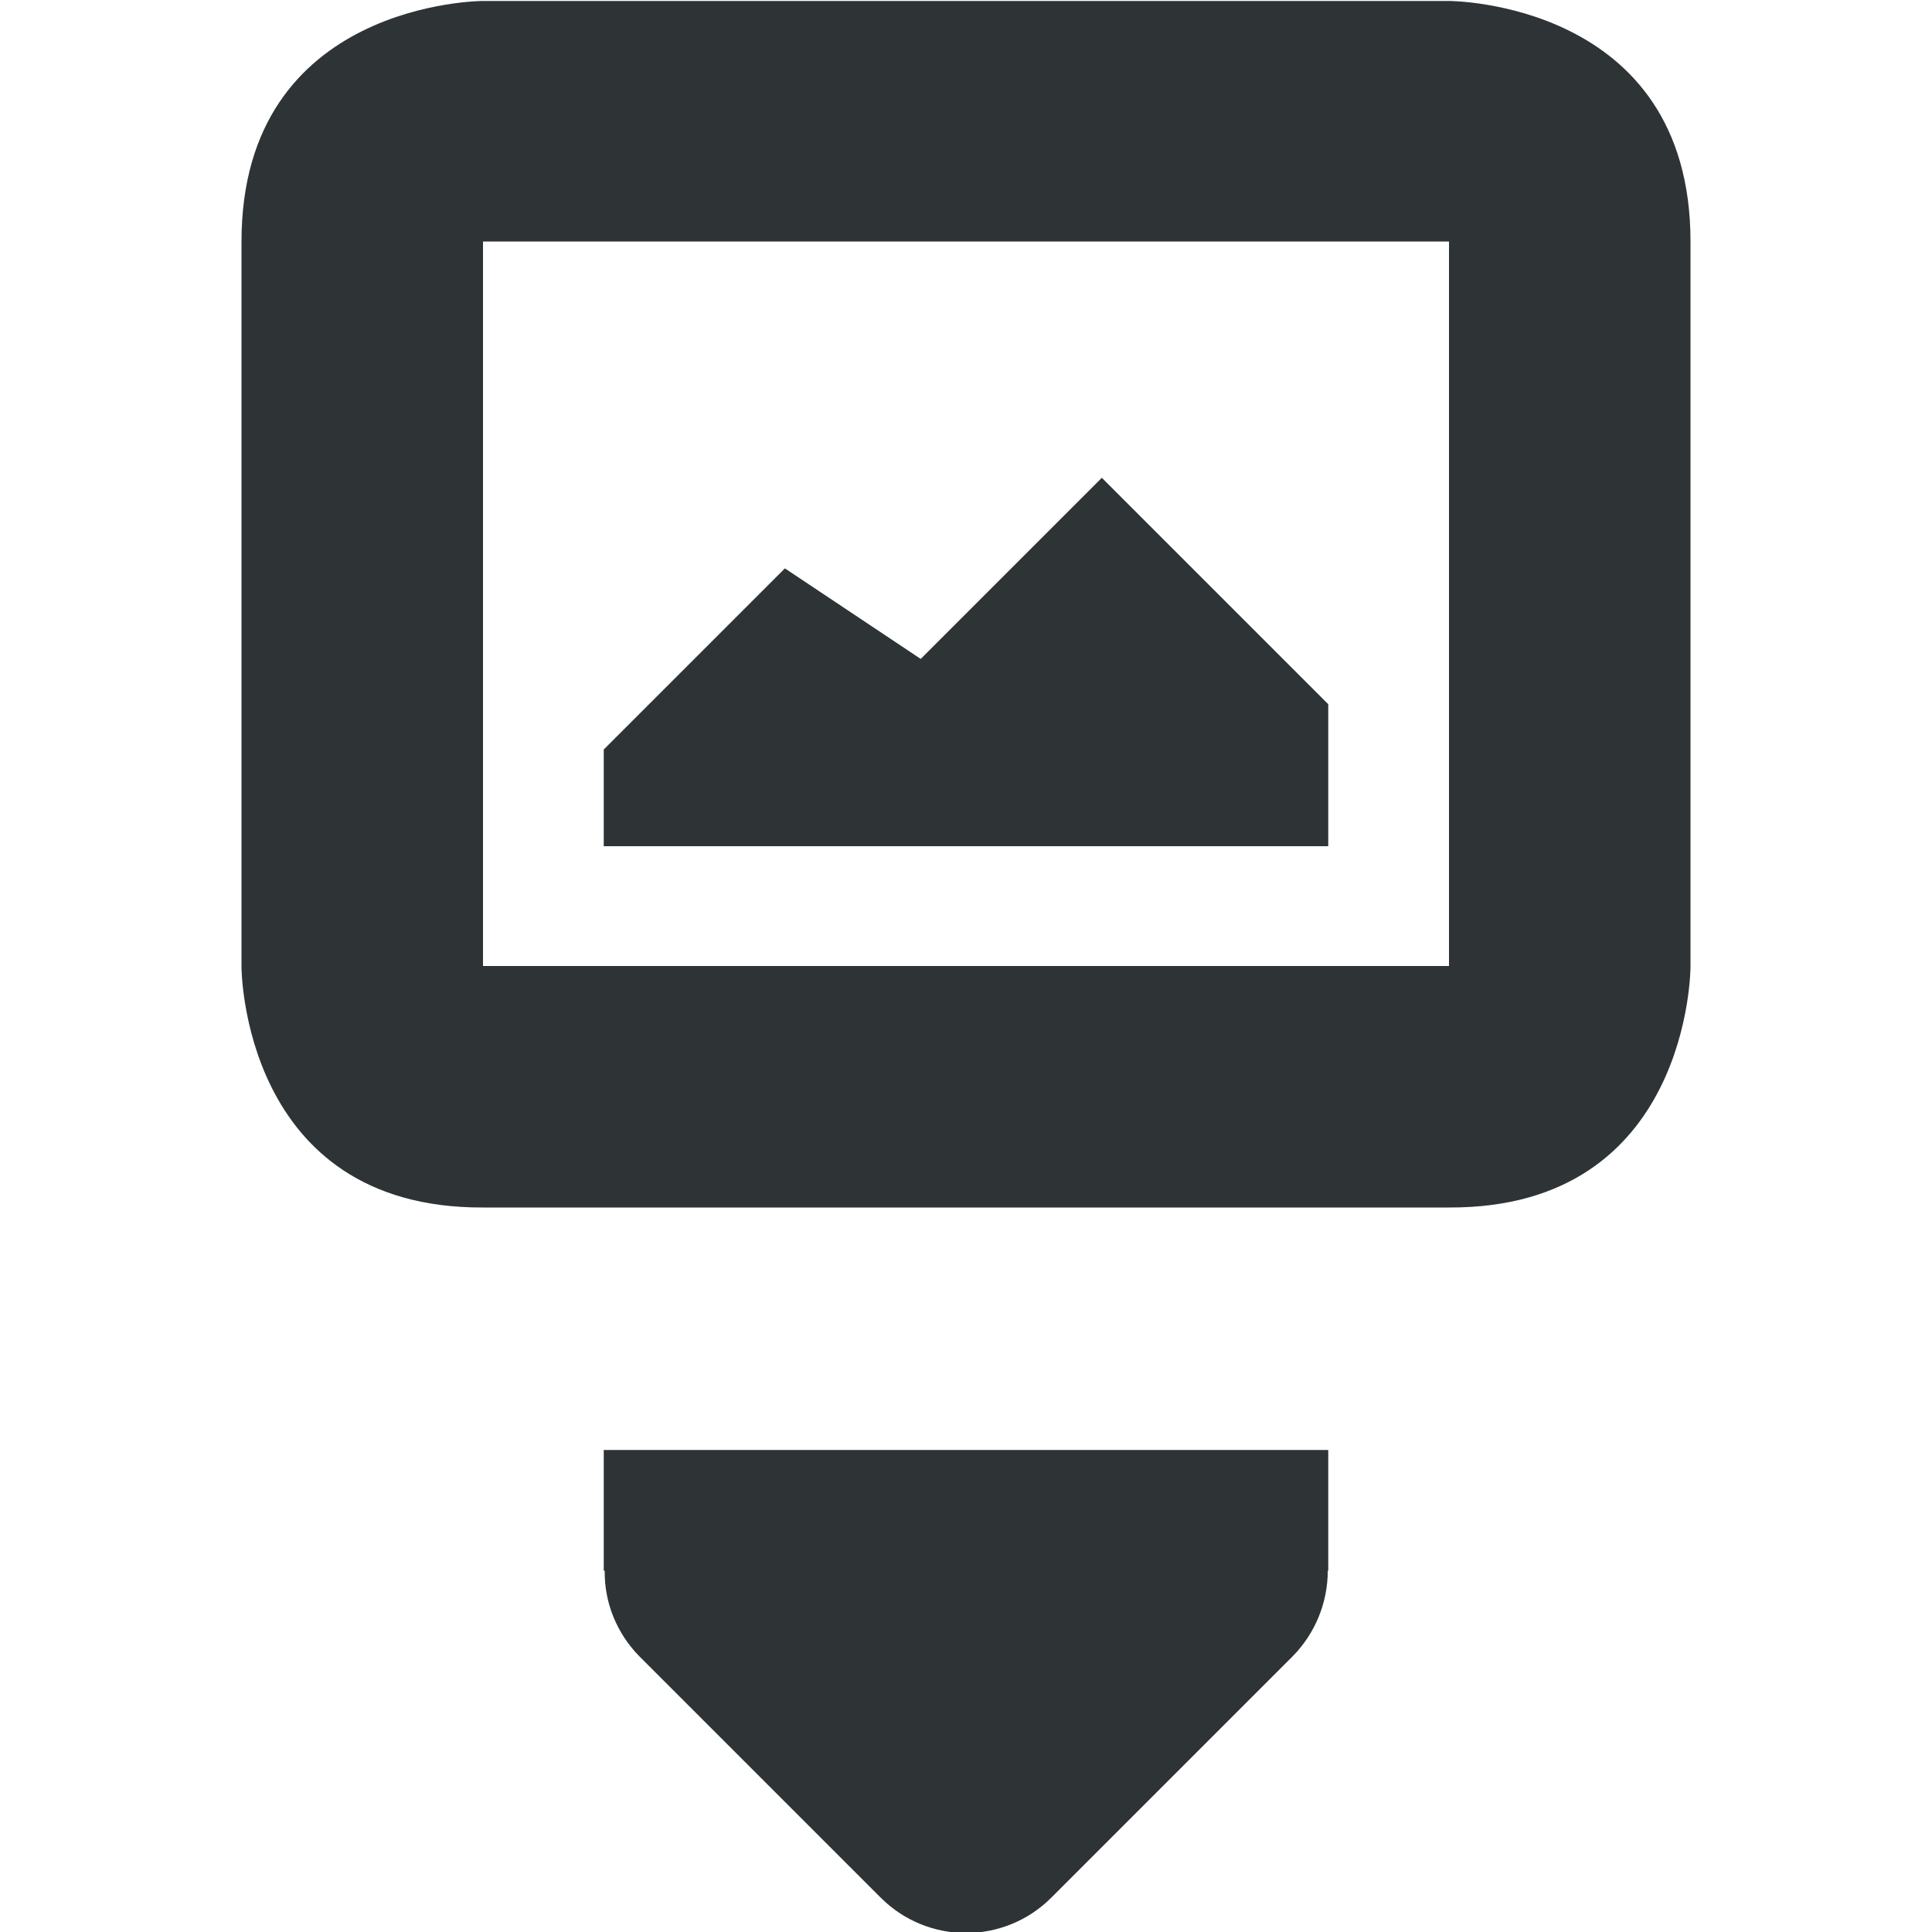
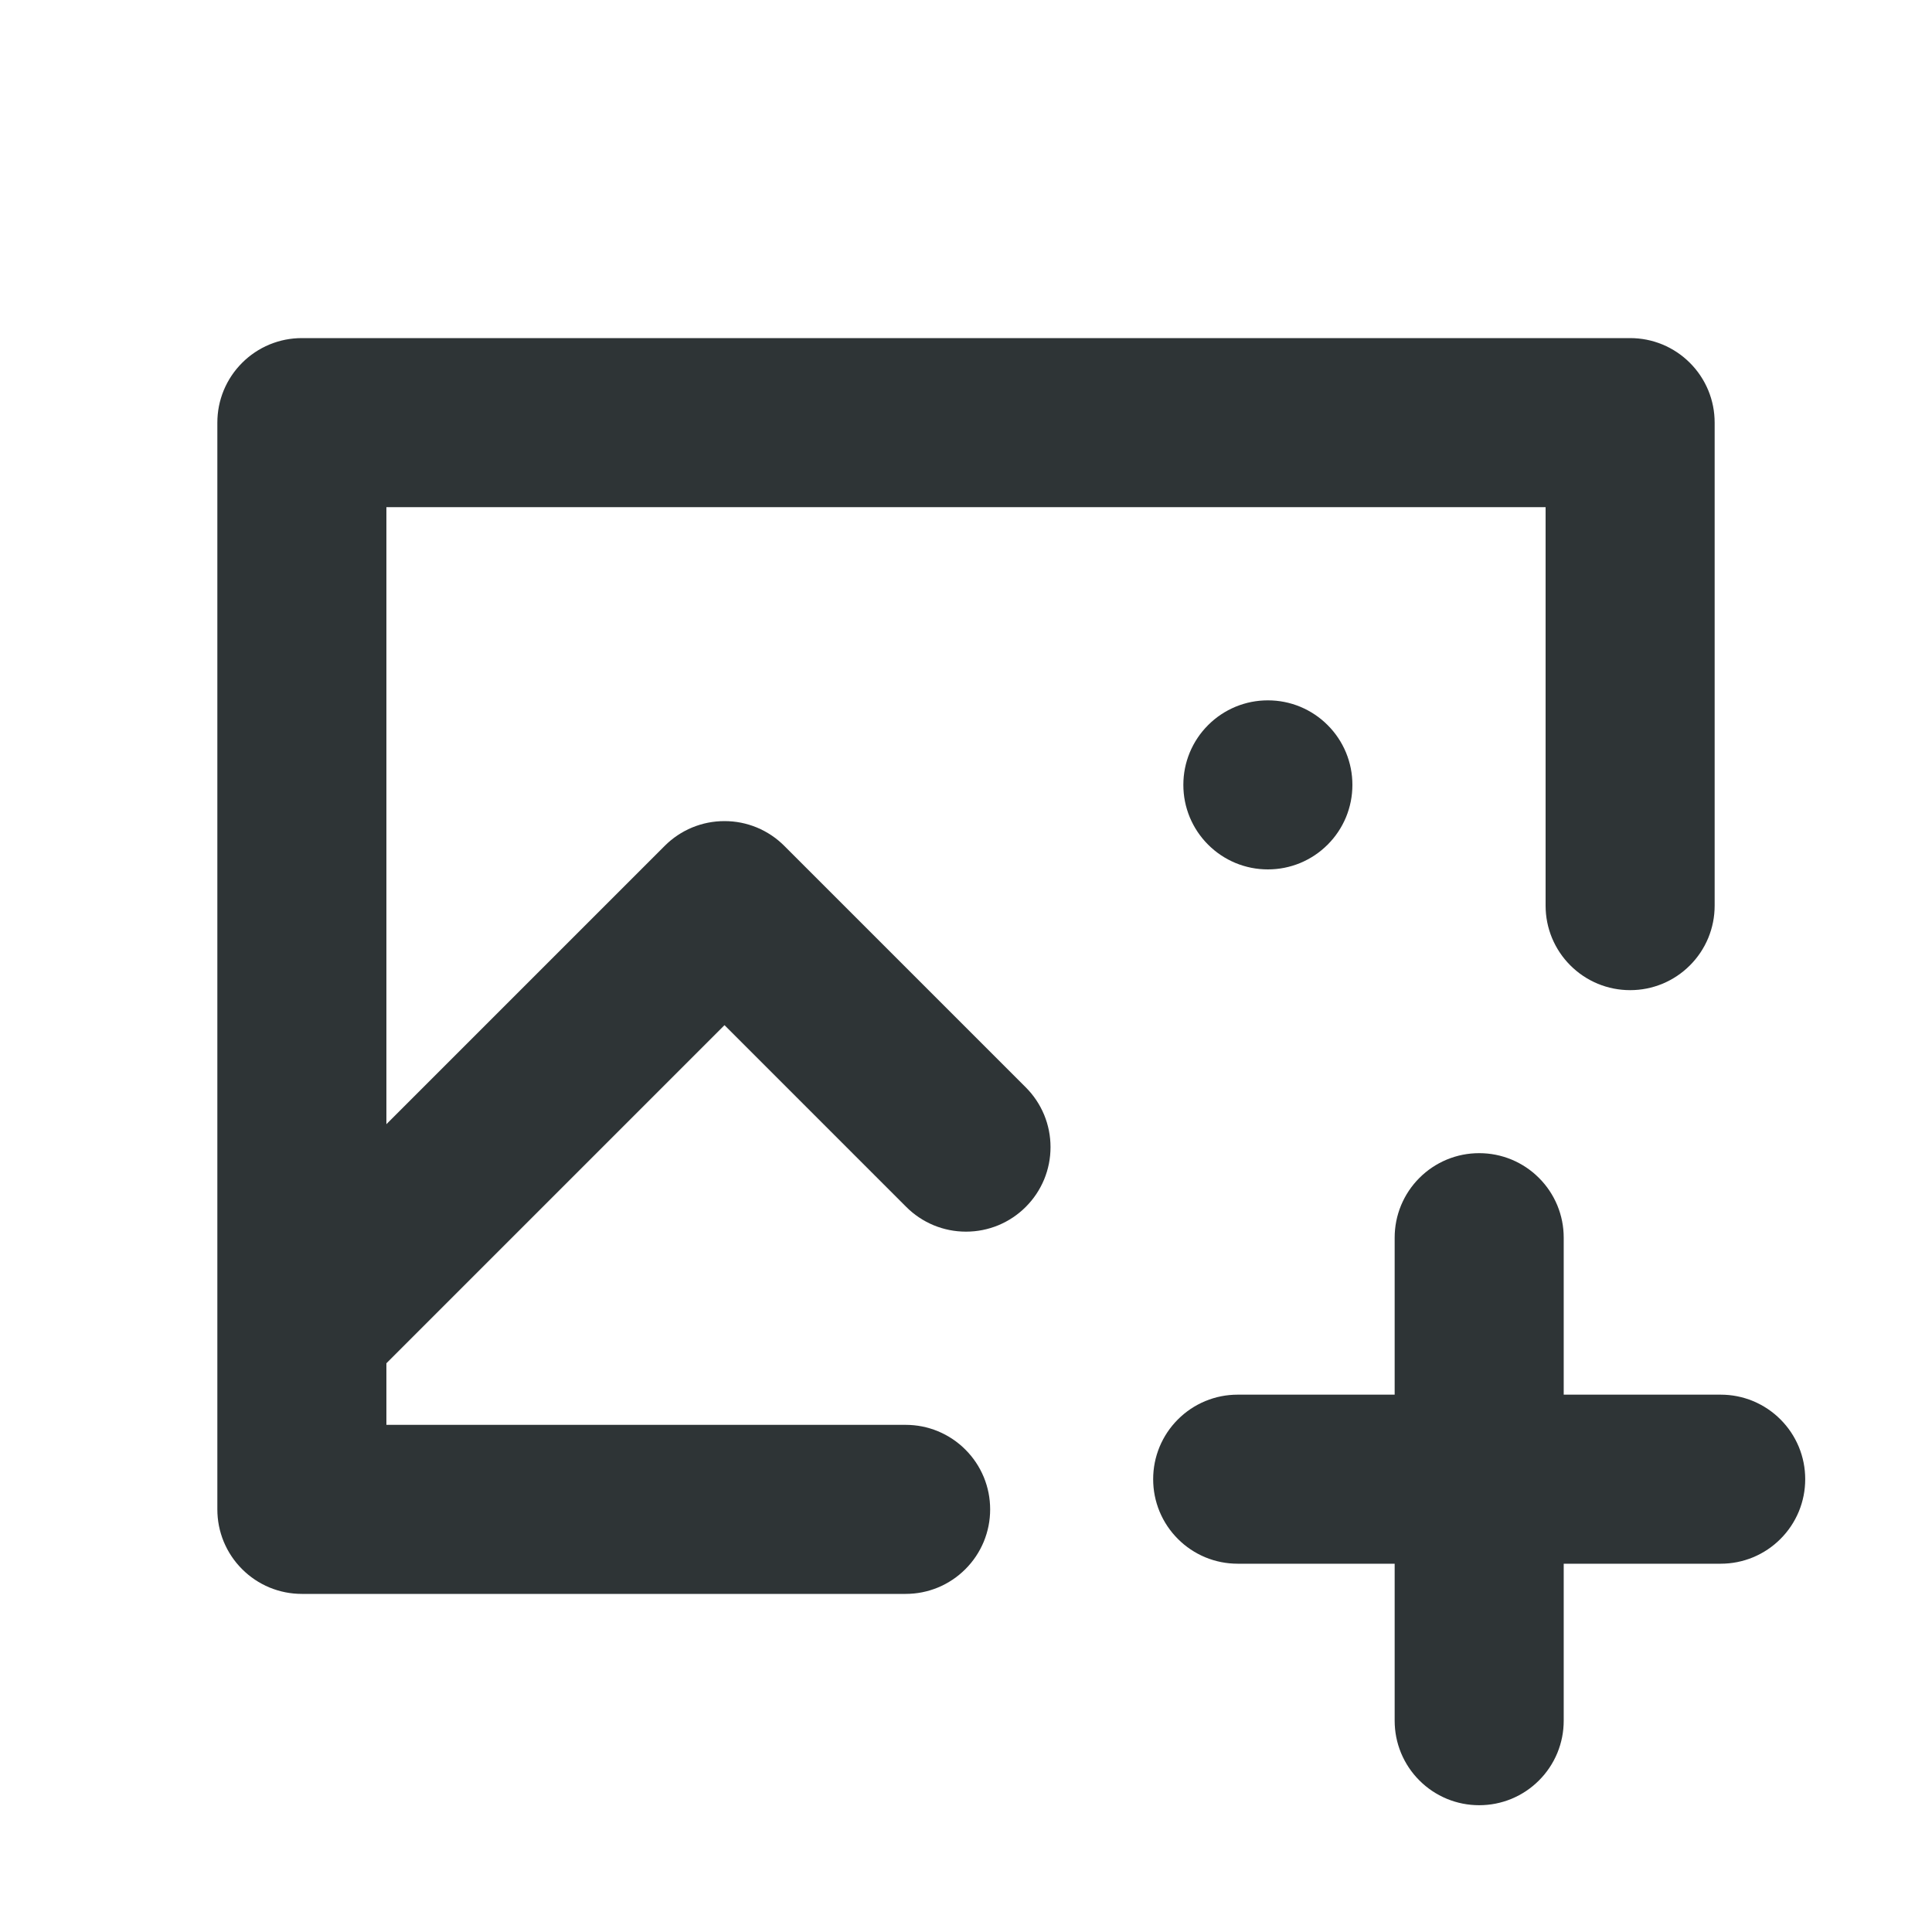
- <svg xmlns="http://www.w3.org/2000/svg" width="16px" height="16px" viewBox="0 0 16 16">
-   <g fill="#2e3436">
-     <path d="M4 .008S2 .008 2 2v6.008s0 2 2 1.992h8c2 .008 2-1.992 2-1.992V2c0-1.992-2-1.992-2-1.992zM4 2h8v6H4zm5.125 1.957-1.5 1.5-1.125-.75-1.5 1.5v.801h6V5.832zm0 0" />
-     <path d="M5 12.008v1h.008c-.004.266.102.52.285.707l2 2c.391.391 1.023.391 1.414 0l2-2c.184-.188.289-.441.289-.707H11v-1zm0 0" />
-   </g>
+ <svg xmlns="http://www.w3.org/2000/svg" width="16" height="16" viewBox="0 0 16 16">
+   <path fill="#2e3436" d="M7.5,13.2 L2.5,13.2 Q2.361,13.2 2.232,13.147 Q2.103,13.093 2.005,12.995 Q1.907,12.897 1.853,12.768 Q1.8,12.639 1.8,12.5 L1.8,3.5 Q1.8,3.361 1.853,3.232 Q1.907,3.103 2.005,3.005 Q2.103,2.907 2.232,2.853 Q2.361,2.8 2.5,2.8 L13.5,2.8 Q13.639,2.8 13.768,2.853 Q13.897,2.907 13.995,3.005 Q14.093,3.103 14.147,3.232 Q14.2,3.361 14.2,3.5 L14.2,7.5 Q14.2,7.639 14.147,7.768 Q14.093,7.897 13.995,7.995 Q13.897,8.093 13.768,8.147 Q13.639,8.2 13.5,8.2 Q13.361,8.2 13.232,8.147 Q13.103,8.093 13.005,7.995 Q12.907,7.897 12.853,7.768 Q12.8,7.639 12.8,7.5 L12.8,4.2 L3.2,4.2 L3.2,9.31 L5.505,7.005 Q5.603,6.907 5.732,6.853 Q5.861,6.8 6,6.8 Q6.139,6.8 6.268,6.853 Q6.397,6.907 6.495,7.005 L8.495,9.005 Q8.593,9.103 8.647,9.232 Q8.7,9.361 8.7,9.5 Q8.7,9.639 8.647,9.768 Q8.593,9.897 8.495,9.995 Q8.397,10.093 8.268,10.147 Q8.139,10.2 8,10.2 Q7.861,10.2 7.732,10.147 Q7.603,10.093 7.505,9.995 L6,8.49 L3.2,11.29 L3.2,11.8 L7.5,11.8 Q7.639,11.8 7.768,11.853 Q7.897,11.907 7.995,12.005 Q8.093,12.103 8.147,12.232 Q8.2,12.361 8.2,12.5 Q8.2,12.639 8.147,12.768 Q8.093,12.897 7.995,12.995 Q7.897,13.093 7.768,13.147 Q7.639,13.2 7.5,13.2 Z M12.95,10.25 L12.95,11.55 L14.25,11.55 Q14.389,11.55 14.518,11.603 Q14.647,11.657 14.745,11.755 Q14.843,11.853 14.897,11.982 Q14.95,12.111 14.95,12.25 Q14.95,12.389 14.897,12.518 Q14.843,12.647 14.745,12.745 Q14.647,12.843 14.518,12.897 Q14.389,12.95 14.25,12.95 L12.95,12.95 L12.95,14.25 Q12.95,14.389 12.897,14.518 Q12.843,14.647 12.745,14.745 Q12.647,14.843 12.518,14.897 Q12.389,14.95 12.25,14.95 Q12.111,14.95 11.982,14.897 Q11.853,14.843 11.755,14.745 Q11.657,14.647 11.603,14.518 Q11.55,14.389 11.55,14.25 L11.55,12.95 L10.25,12.95 Q10.111,12.95 9.982,12.897 Q9.853,12.843 9.755,12.745 Q9.657,12.647 9.603,12.518 Q9.55,12.389 9.55,12.25 Q9.55,12.111 9.603,11.982 Q9.657,11.853 9.755,11.755 Q9.853,11.657 9.982,11.603 Q10.111,11.55 10.25,11.55 L11.55,11.55 L11.55,10.25 Q11.55,10.111 11.603,9.982 Q11.657,9.853 11.755,9.755 Q11.853,9.657 11.982,9.603 Q12.111,9.55 12.25,9.55 Q12.389,9.55 12.518,9.603 Q12.647,9.657 12.745,9.755 Q12.843,9.853 12.897,9.982 Q12.95,10.111 12.95,10.25 Z M11.2,6.5 Q11.2,6.639 11.147,6.768 Q11.093,6.897 10.995,6.995 Q10.897,7.093 10.768,7.147 Q10.639,7.2 10.5,7.2 Q10.361,7.2 10.232,7.147 Q10.103,7.093 10.005,6.995 Q9.907,6.897 9.853,6.768 Q9.8,6.639 9.8,6.5 Q9.8,6.361 9.853,6.232 Q9.907,6.103 10.005,6.005 Q10.103,5.907 10.232,5.853 Q10.361,5.8 10.5,5.8 Q10.639,5.8 10.768,5.853 Q10.897,5.907 10.995,6.005 Q11.093,6.103 11.147,6.232 Q11.2,6.361 11.2,6.5 Z" />
</svg>
